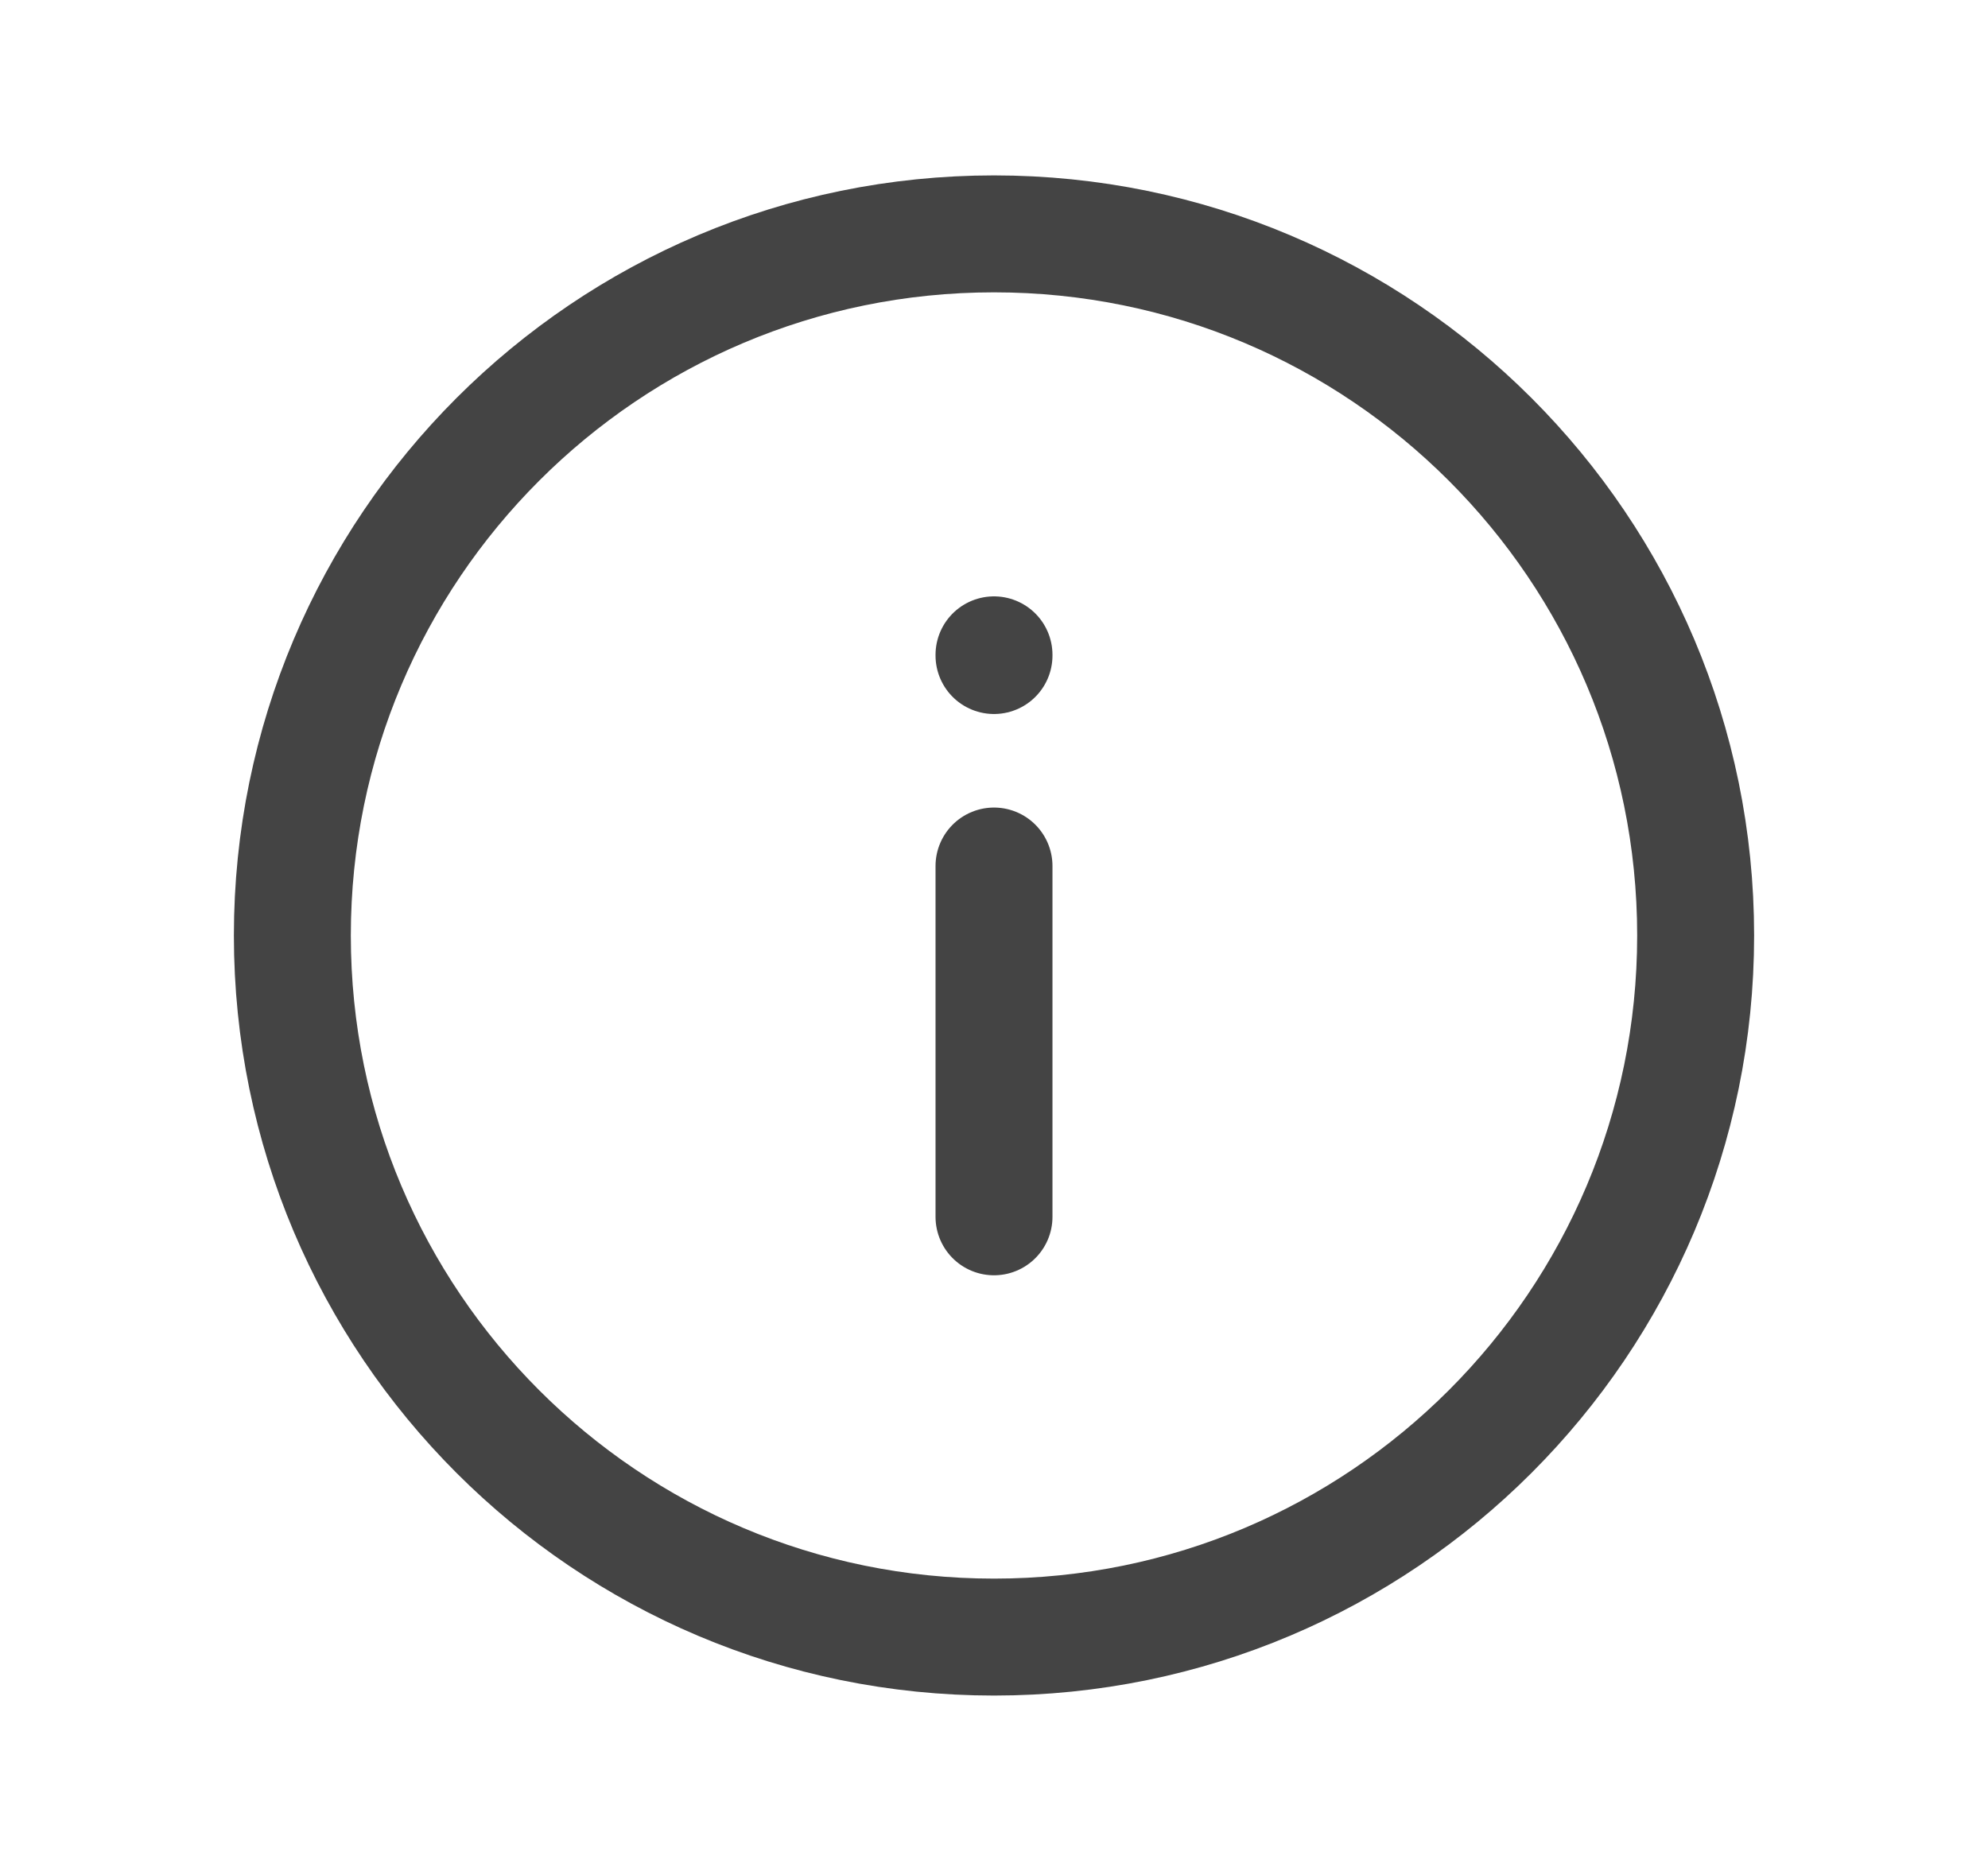
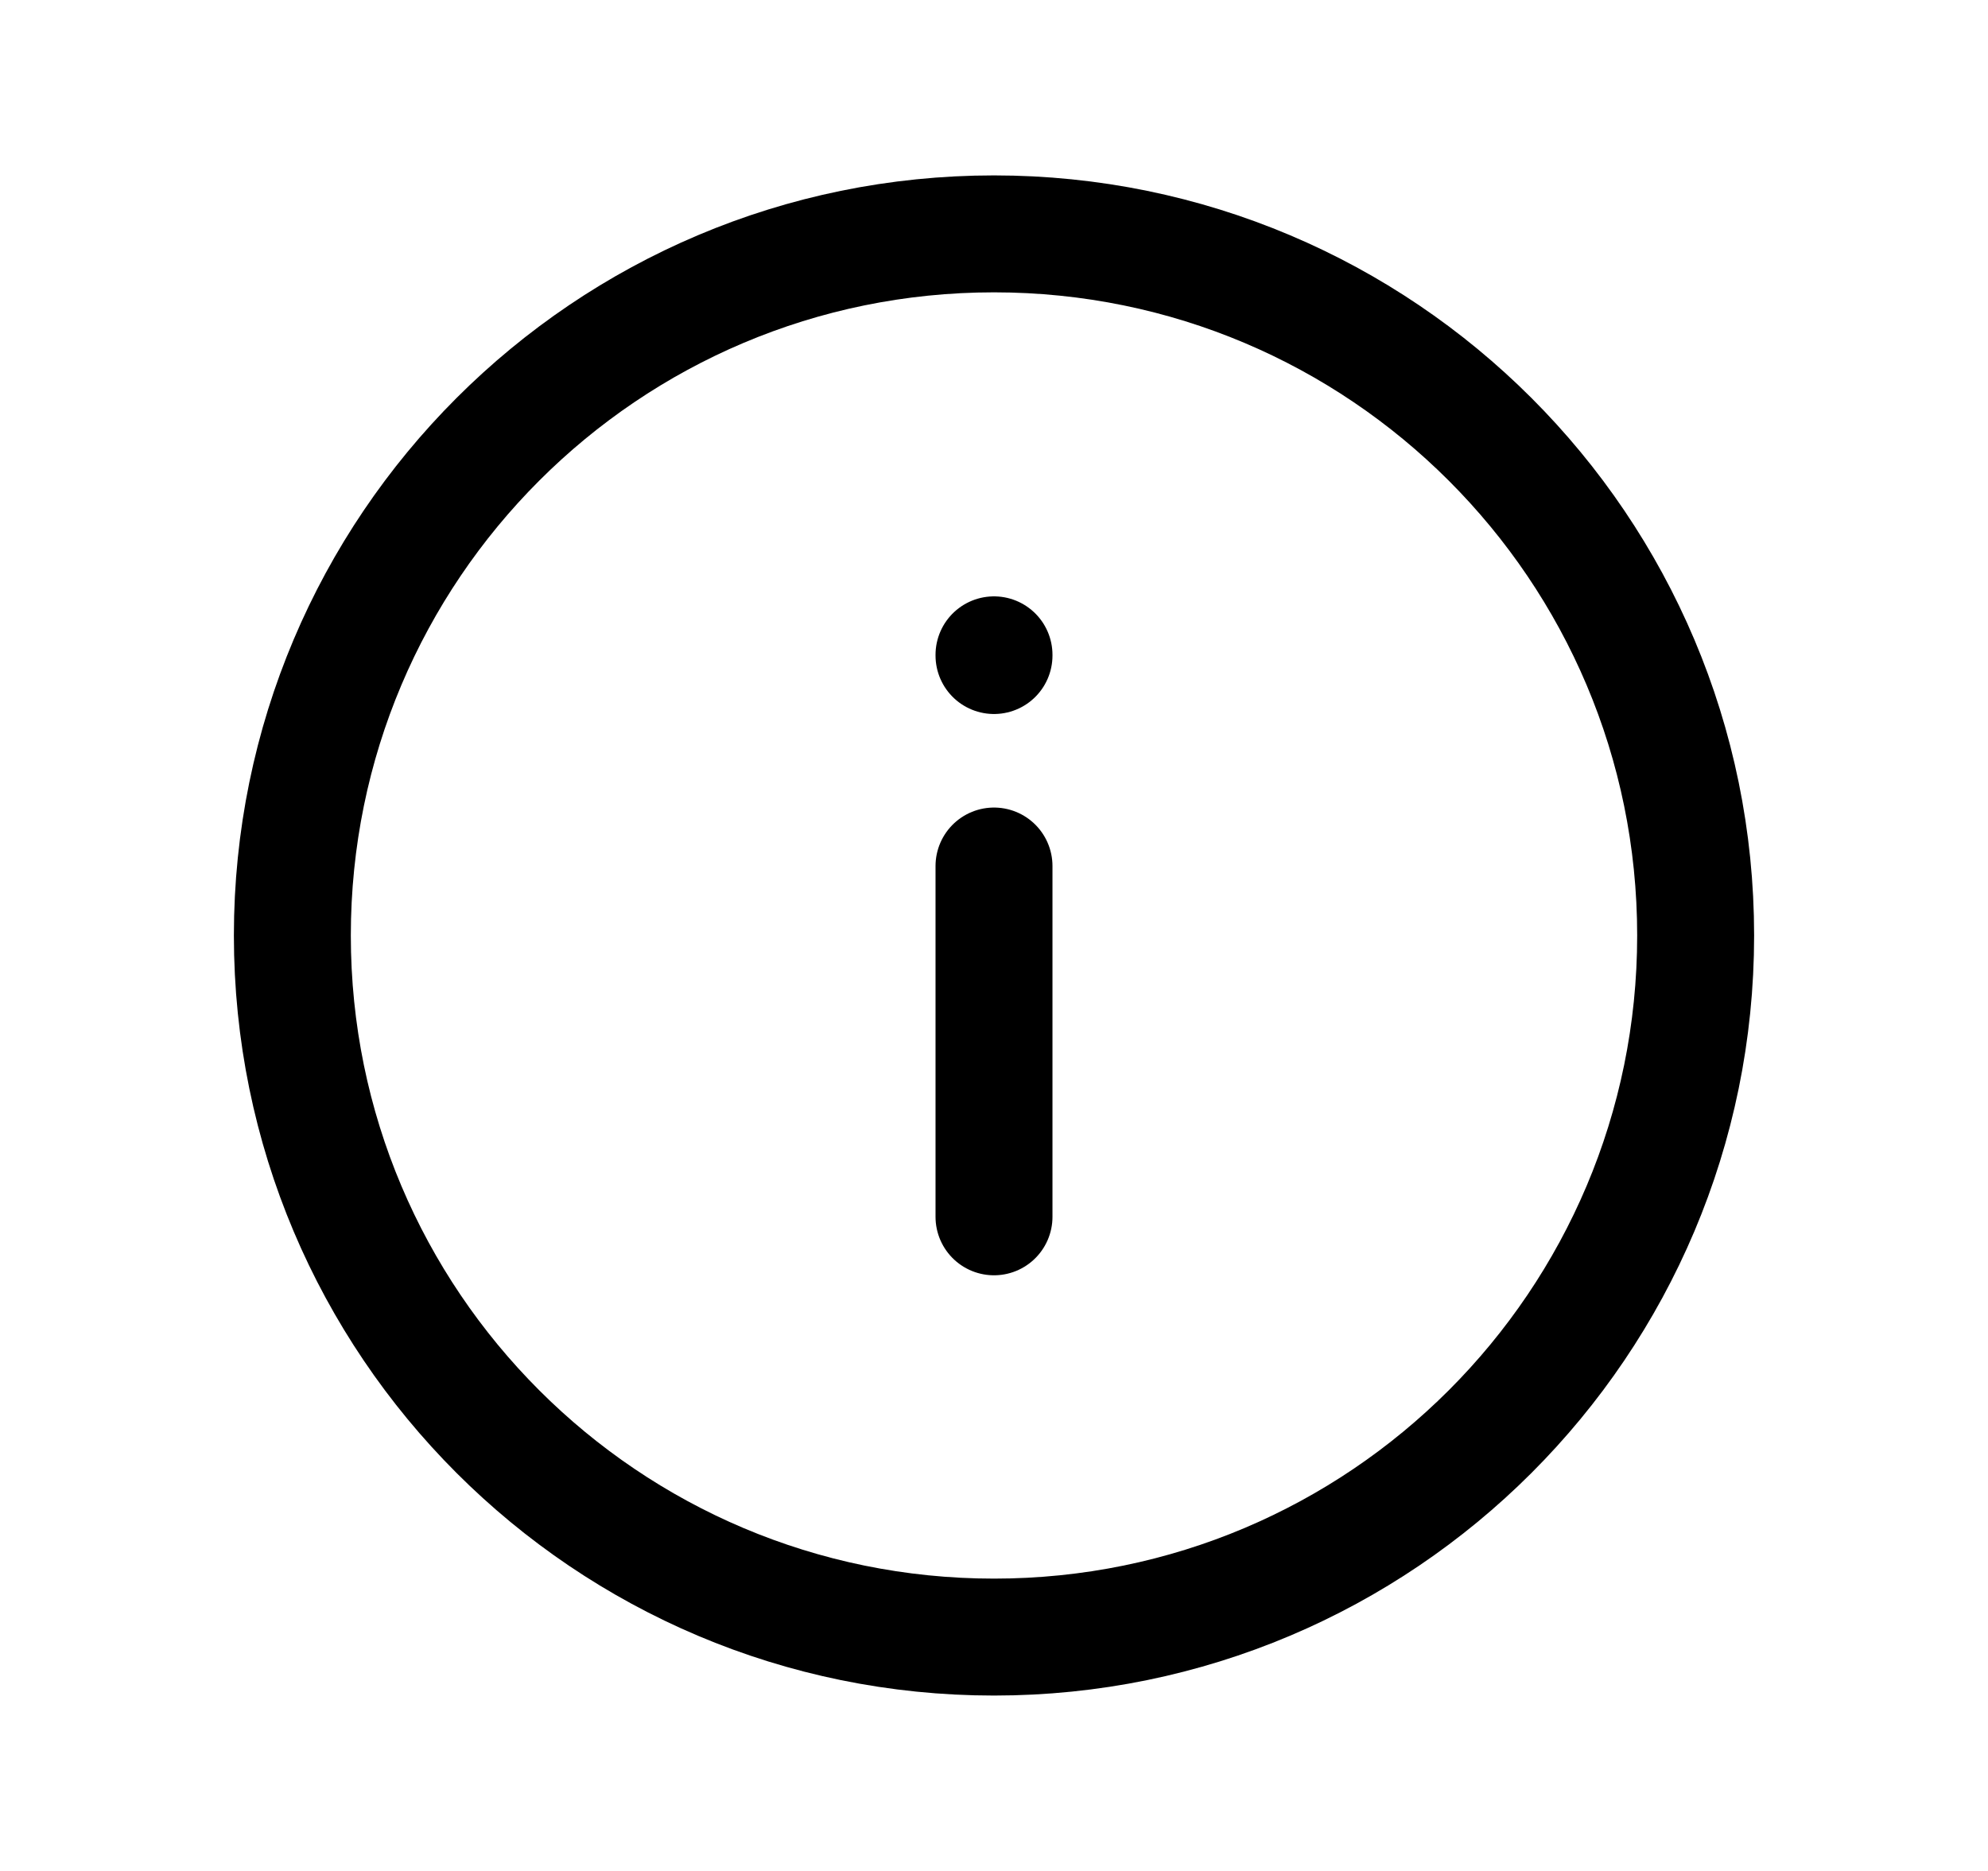
- <svg xmlns="http://www.w3.org/2000/svg" width="17" height="16" viewBox="0 0 17 16" fill="none">
-   <path d="M8.5 10.406V7.406M8.5 5.606V5.6M14.5 8C14.5 11.314 11.814 14 8.5 14C5.186 14 2.5 11.314 2.5 8C2.5 4.686 5.186 2 8.5 2C11.814 2 14.5 4.686 14.5 8Z" stroke="#444444" stroke-linecap="round" />
+ <svg xmlns="http://www.w3.org/2000/svg" width="100%" height="100%" viewBox="0 0 17 16" fill="none">
+   <path d="M8.5 10.406V7.406M8.5 5.606V5.6M14.5 8C14.5 11.314 11.814 14 8.5 14C5.186 14 2.5 11.314 2.5 8C2.5 4.686 5.186 2 8.5 2C11.814 2 14.5 4.686 14.5 8Z" stroke="currentColor" stroke-linecap="round" />
</svg>
